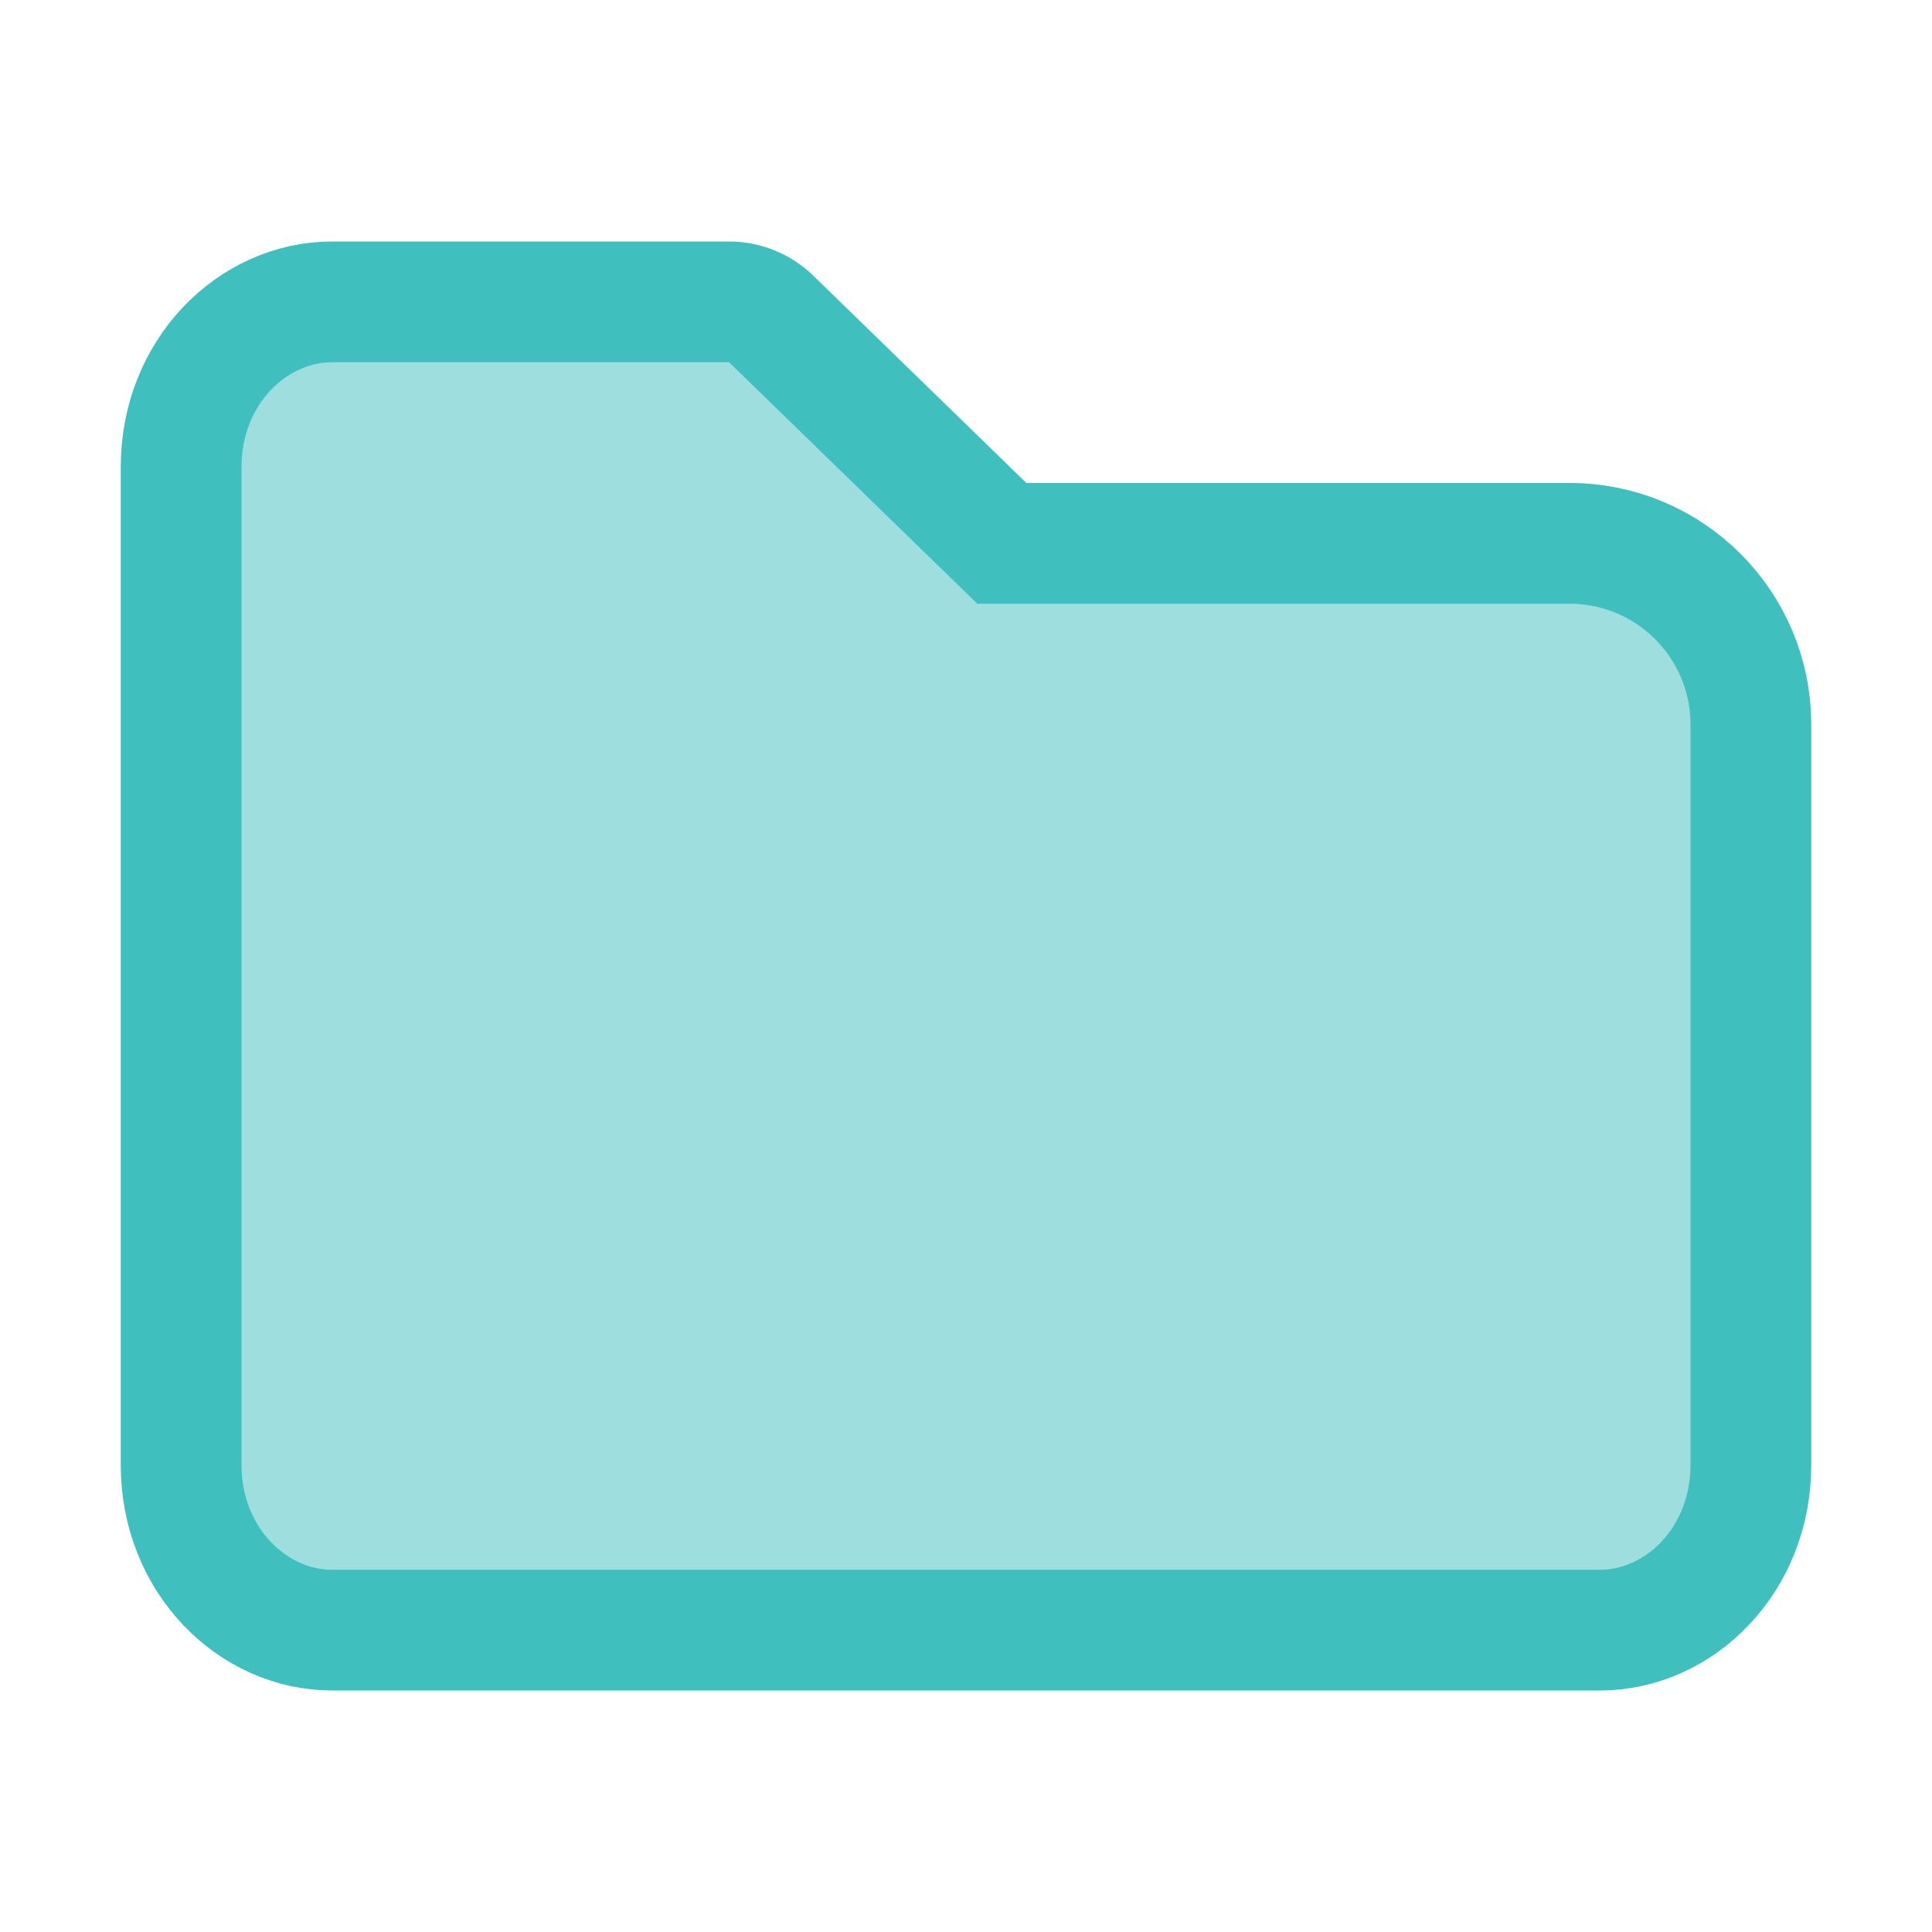
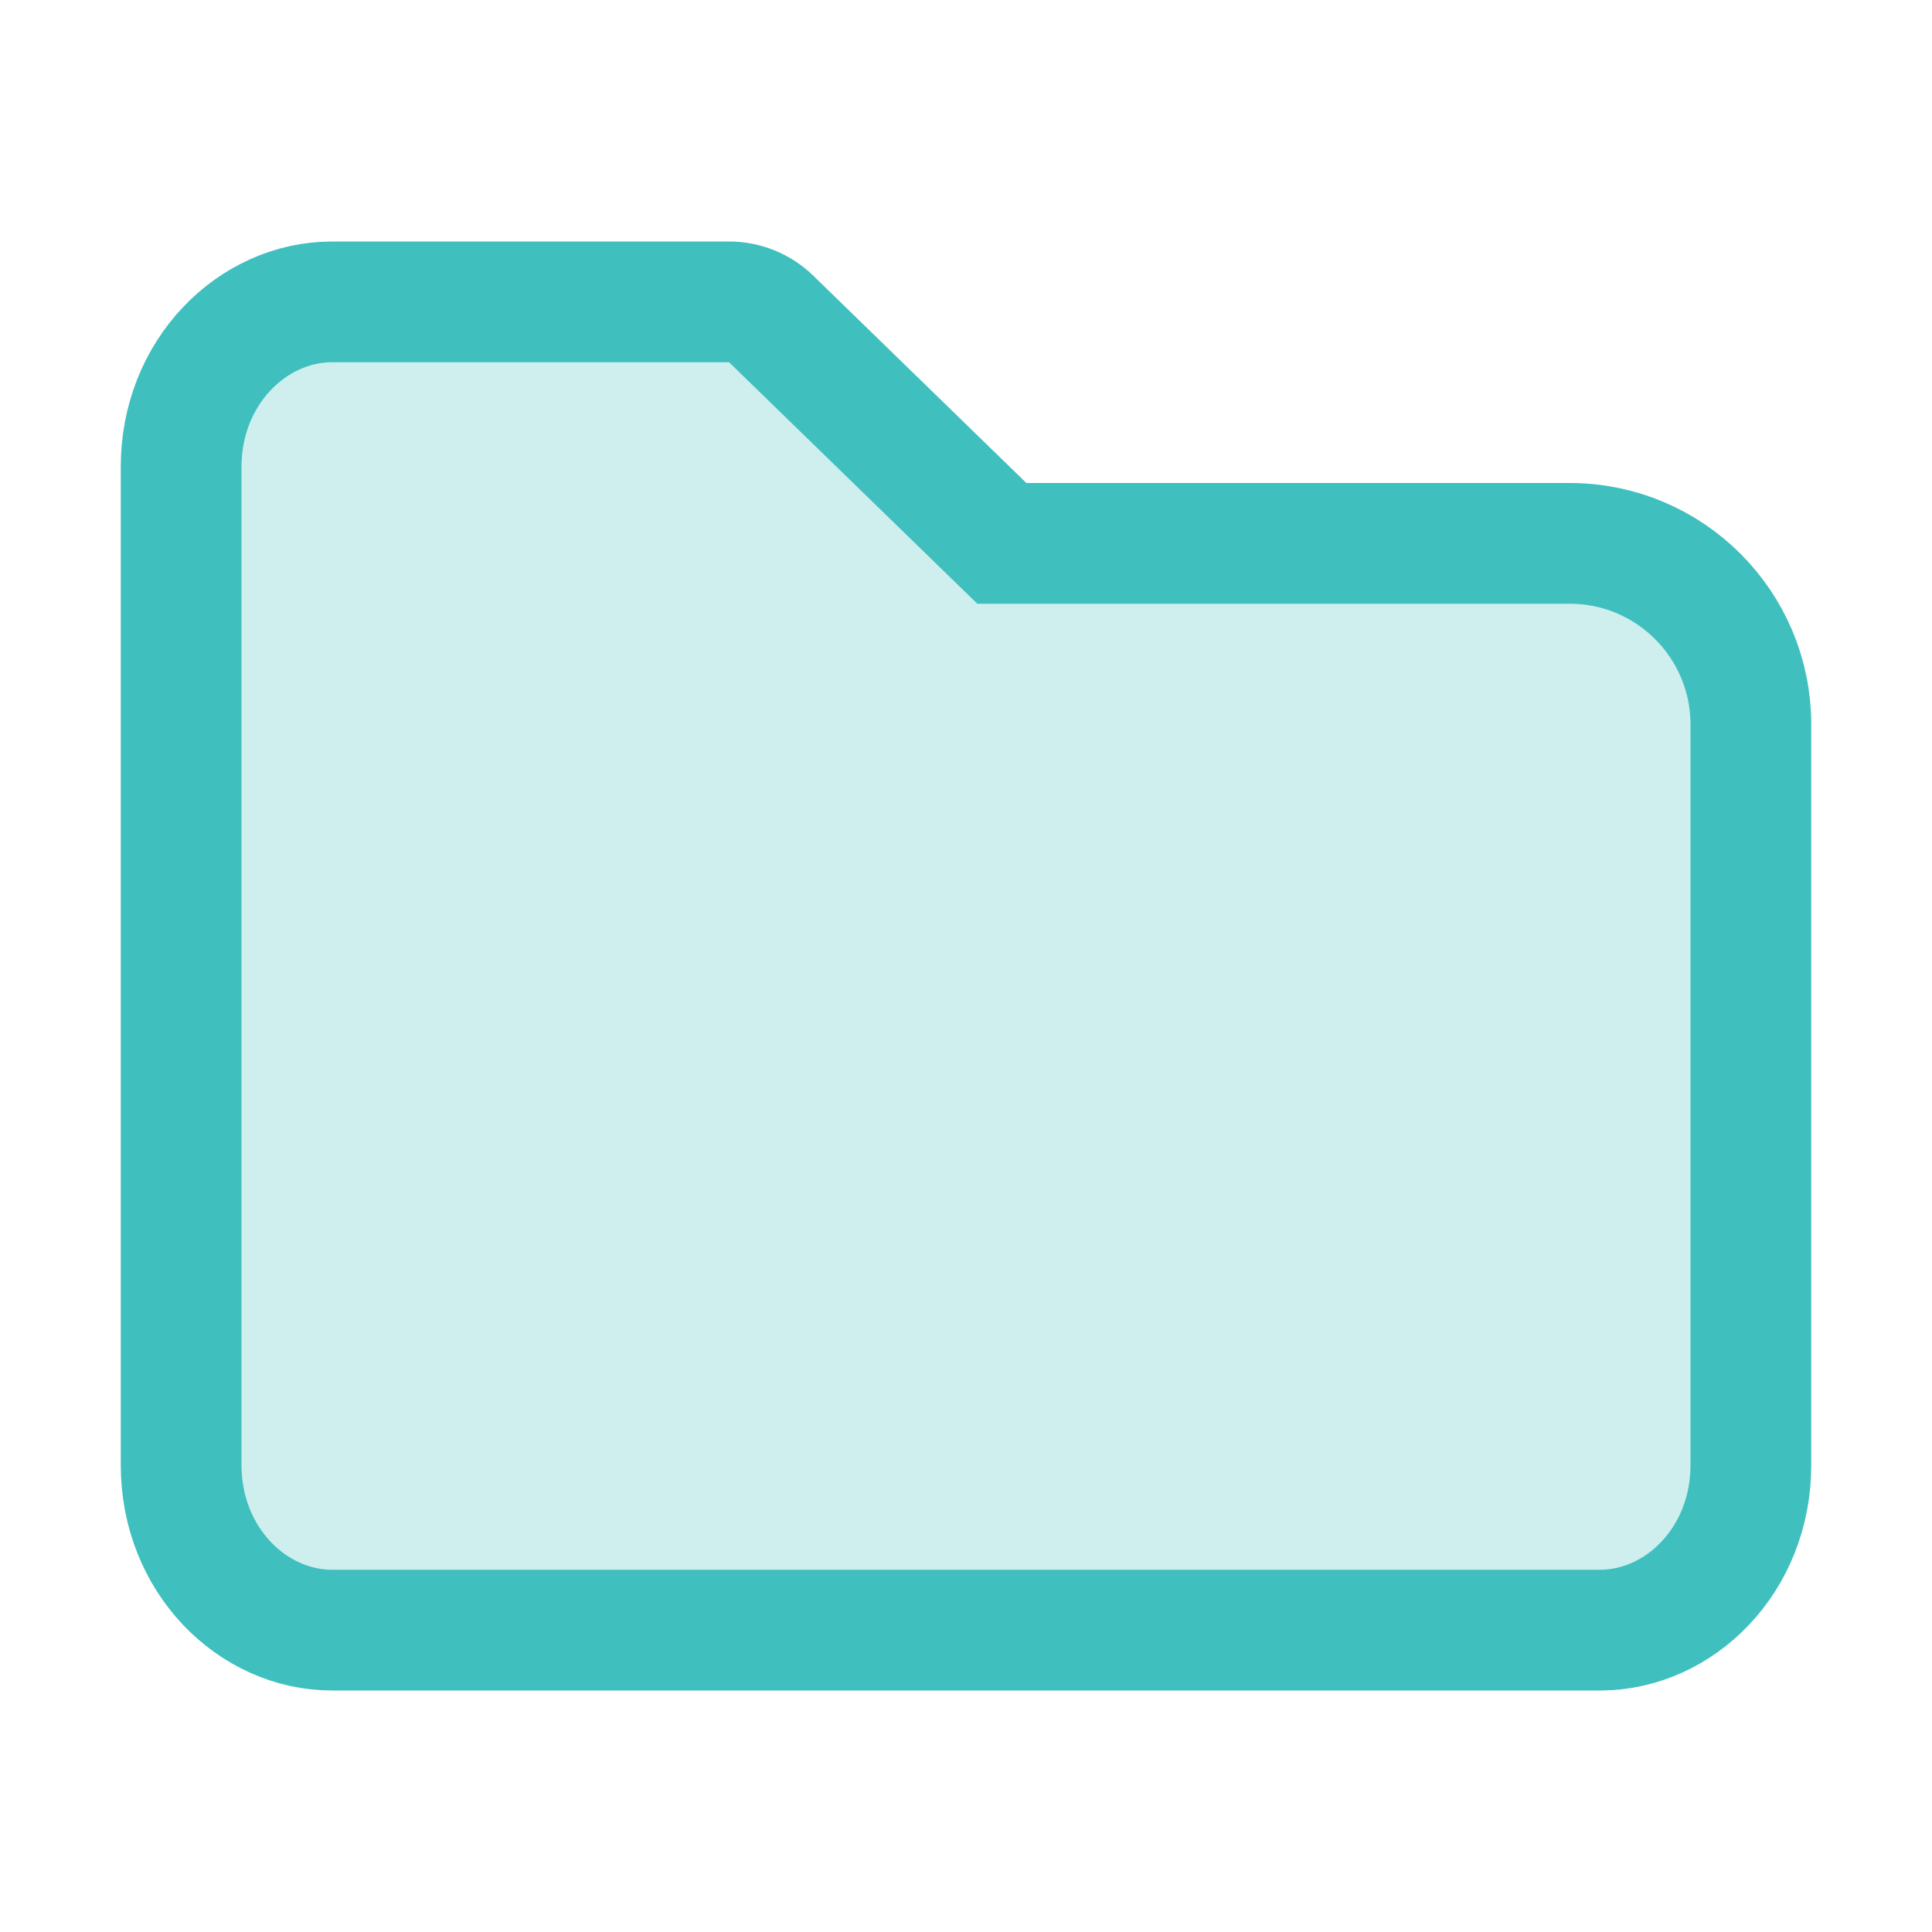
<svg xmlns="http://www.w3.org/2000/svg" width="16" height="16" viewBox="0 0 16 16" fill="none">
-   <path d="M8.151 4.358L8.297 4.5H8.5H13C13.828 4.5 14.5 5.172 14.5 6V12.133C14.5 12.919 13.91 13.5 13.25 13.5H2.75C2.09 13.5 1.5 12.919 1.5 12.133V3.867C1.5 3.081 2.09 2.5 2.75 2.5H6.038C6.168 2.5 6.294 2.551 6.387 2.642L8.151 4.358Z" stroke="#40BFBF" fill="#40BFBF" fill-opacity="0.5" />
+   <path d="M8.151 4.358L8.297 4.5H8.5H13C13.828 4.5 14.5 5.172 14.5 6V12.133C14.5 12.919 13.91 13.5 13.25 13.5H2.75C2.09 13.5 1.5 12.919 1.5 12.133V3.867C1.5 3.081 2.09 2.5 2.75 2.5H6.038C6.168 2.5 6.294 2.551 6.387 2.642L8.151 4.358Z" stroke="#40BFBF" fill="#40BFBF" fill-opacity="0.25" />
</svg>
